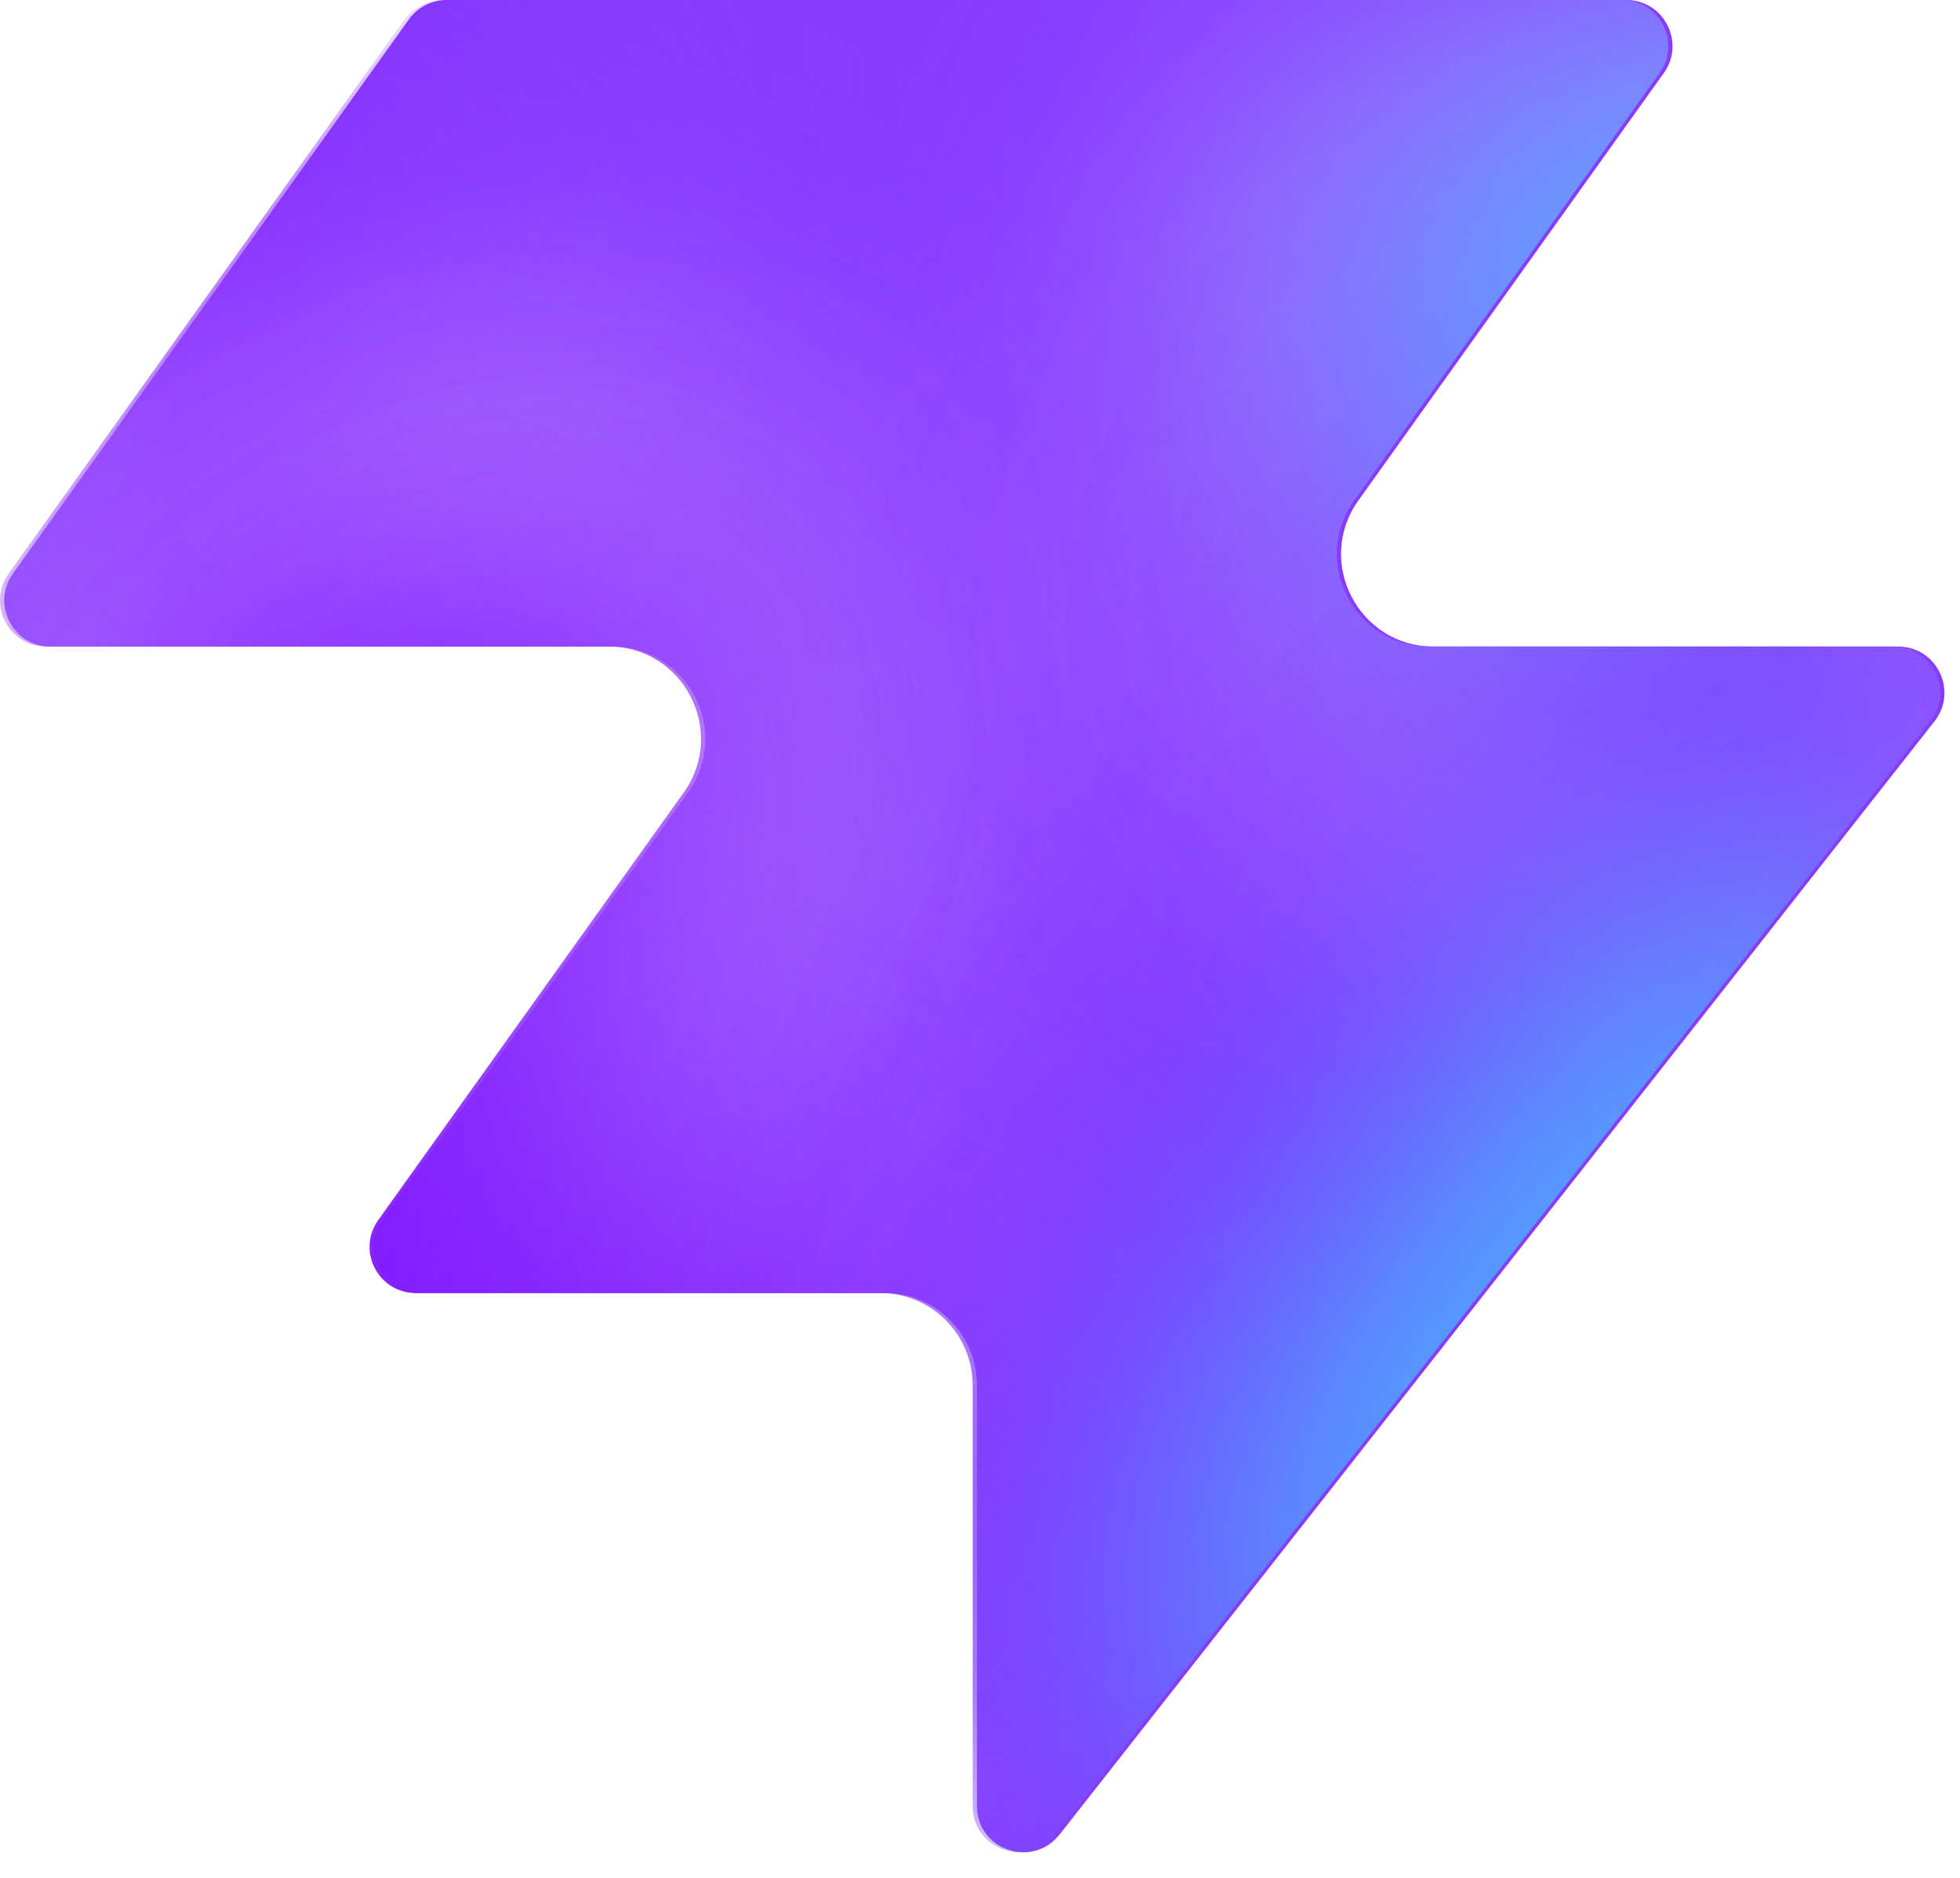
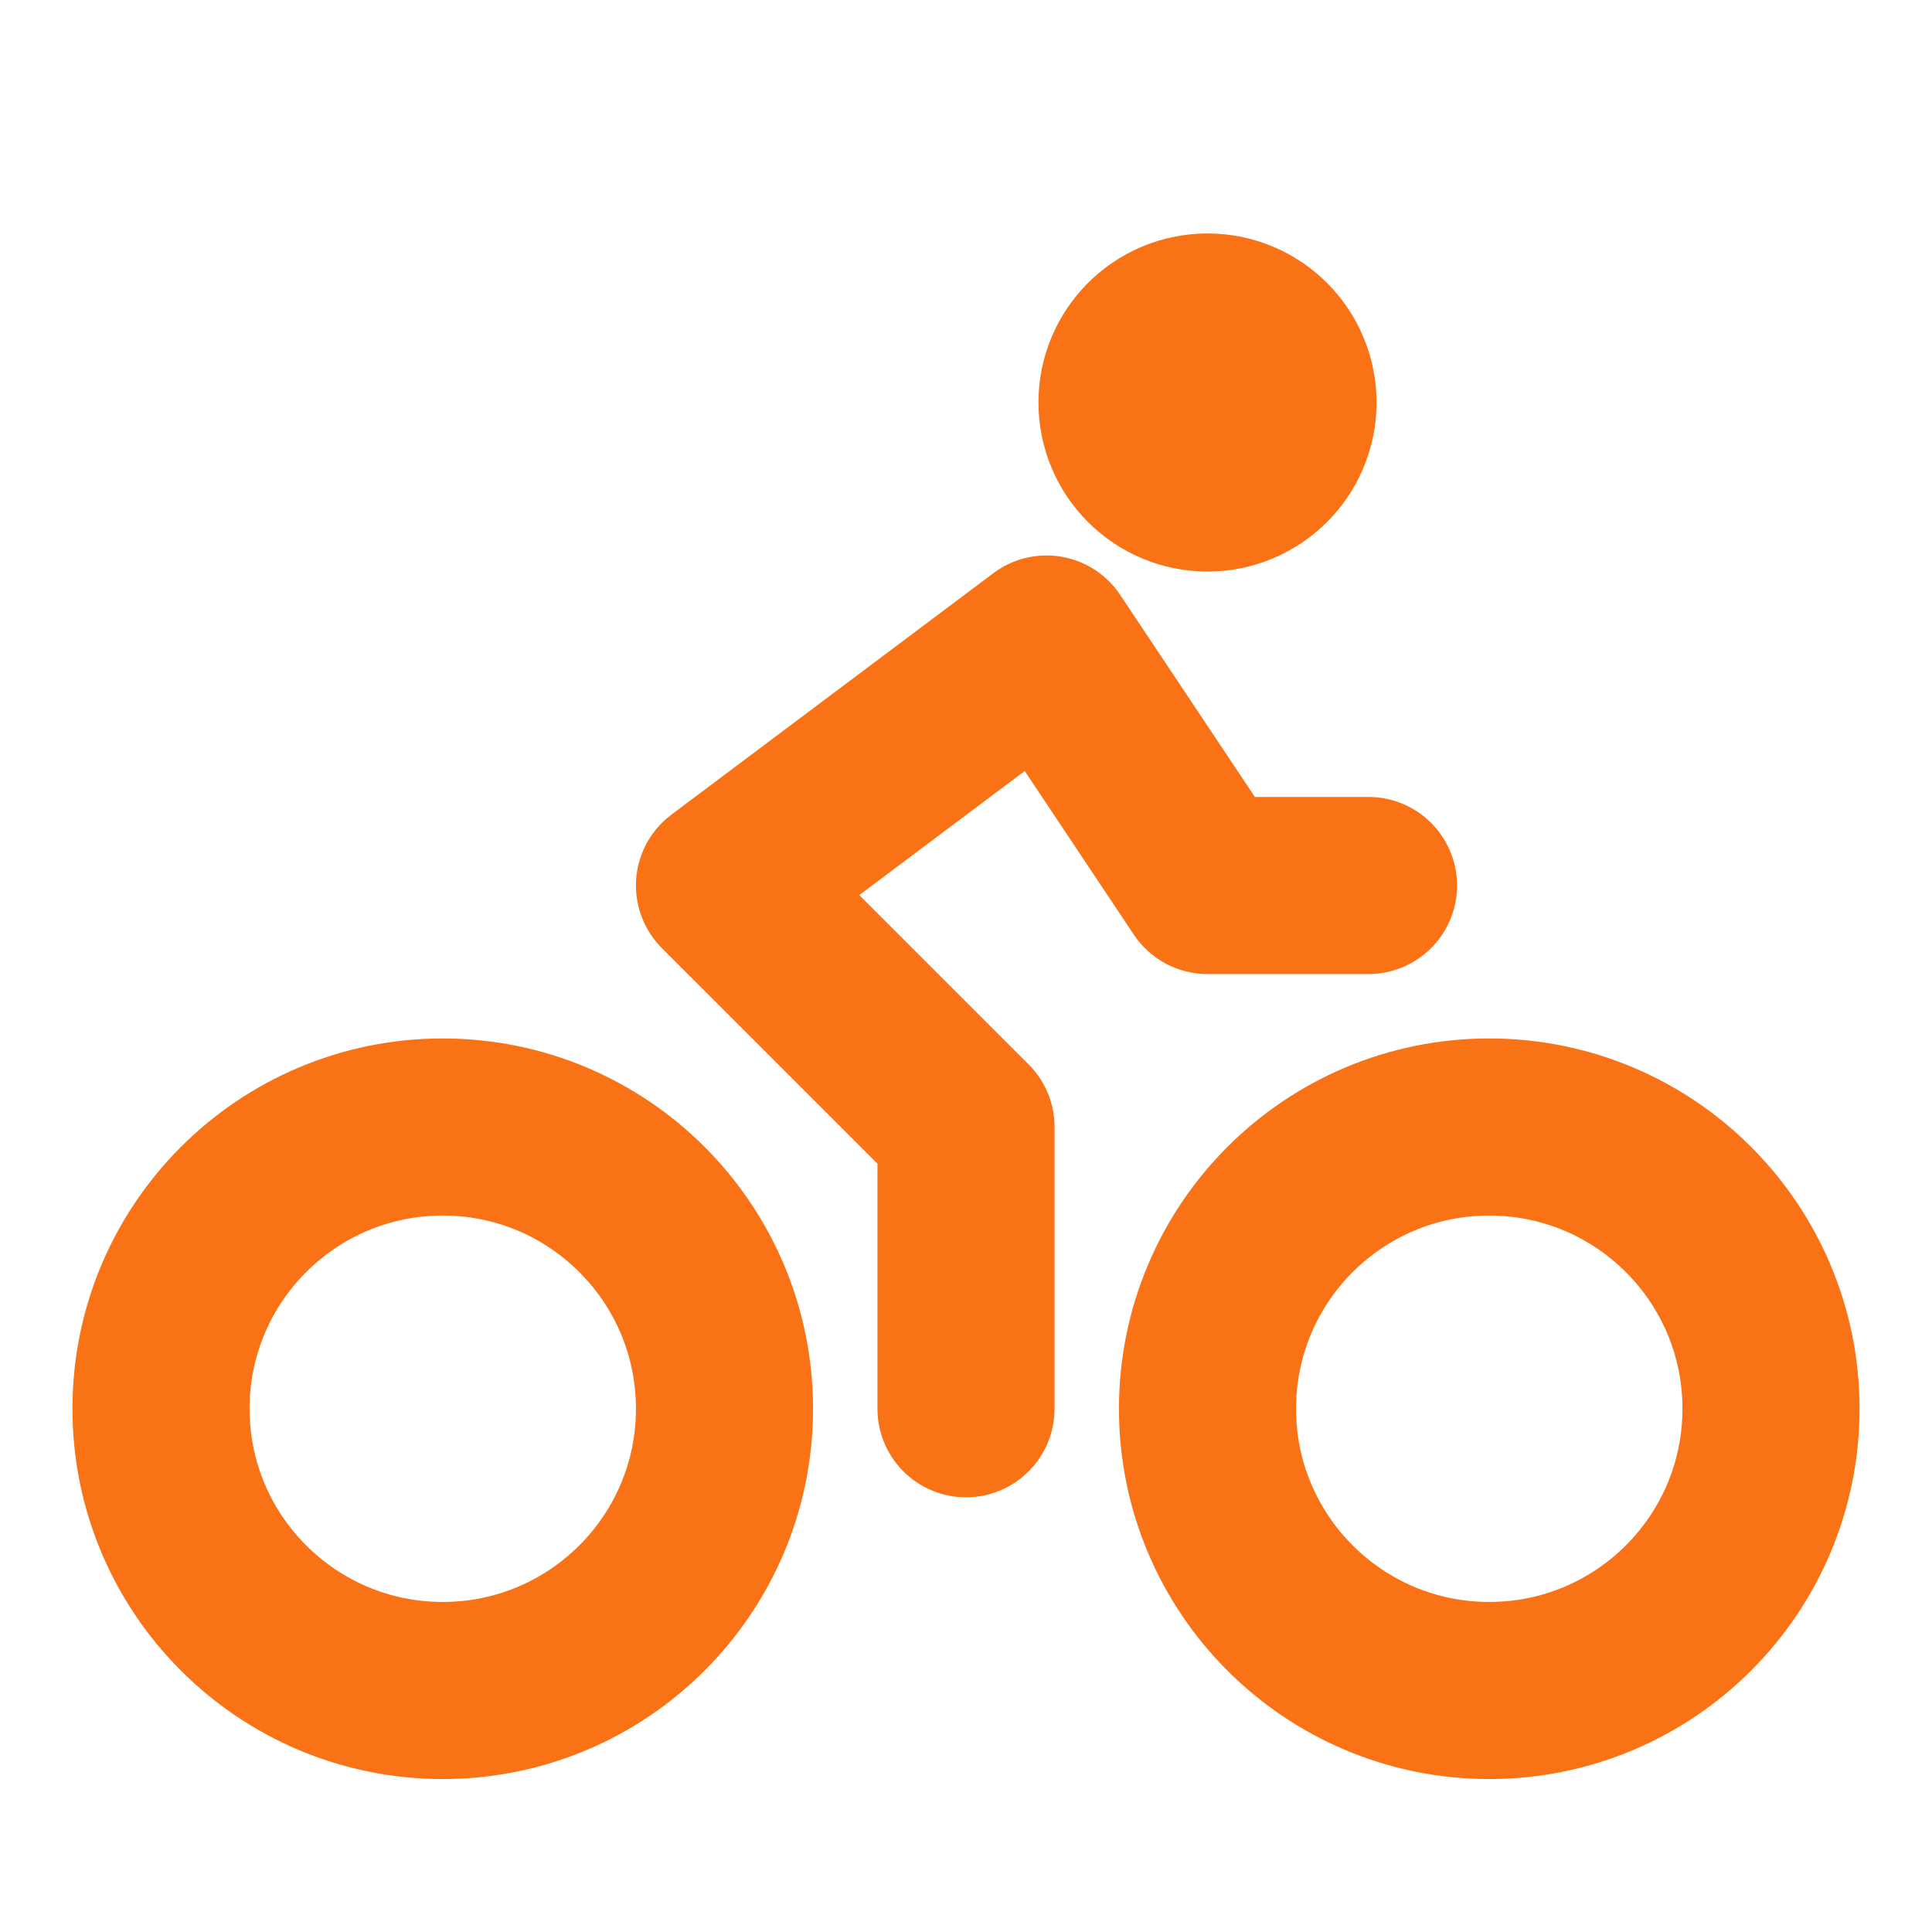
- <svg xmlns="http://www.w3.org/2000/svg" width="48" height="46" fill="none" viewBox="0 0 48 46">
-   <path fill="#863bff" d="M25.946 44.938c-.664.845-2.021.375-2.021-.698V33.937a2.26 2.26 0 0 0-2.262-2.262H10.287c-.92 0-1.456-1.04-.92-1.788l7.48-10.471c1.07-1.497 0-3.578-1.842-3.578H1.237c-.92 0-1.456-1.04-.92-1.788L10.013.474c.214-.297.556-.474.92-.474h28.894c.92 0 1.456 1.04.92 1.788l-7.48 10.471c-1.07 1.498 0 3.579 1.842 3.579h11.377c.943 0 1.473 1.088.89 1.83L25.947 44.94z" style="fill:#863bff;fill:color(display-p3 .525 .23 1);fill-opacity:1" />
-   <mask id="a" width="48" height="46" x="0" y="0" maskUnits="userSpaceOnUse" style="mask-type:alpha">
-     <path fill="#000" d="M25.842 44.938c-.664.844-2.021.375-2.021-.698V33.937a2.26 2.26 0 0 0-2.262-2.262H10.183c-.92 0-1.456-1.04-.92-1.788l7.48-10.471c1.07-1.498 0-3.579-1.842-3.579H1.133c-.92 0-1.456-1.04-.92-1.787L9.91.473c.214-.297.556-.474.92-.474h28.894c.92 0 1.456 1.04.92 1.788l-7.48 10.471c-1.07 1.498 0 3.578 1.842 3.578h11.377c.943 0 1.473 1.088.89 1.832L25.843 44.94z" style="fill:#000;fill-opacity:1" />
-   </mask>
-   <g mask="url(#a)">
-     <g filter="url(#b)">
-       <ellipse cx="5.508" cy="14.704" fill="#ede6ff" rx="5.508" ry="14.704" style="fill:#ede6ff;fill:color(display-p3 .927 .903 1);fill-opacity:1" transform="matrix(.00324 1 1 -.00324 -4.47 31.516)" />
-     </g>
-     <g filter="url(#c)">
-       <ellipse cx="10.399" cy="29.851" fill="#ede6ff" rx="10.399" ry="29.851" style="fill:#ede6ff;fill:color(display-p3 .927 .903 1);fill-opacity:1" transform="matrix(.00324 1 1 -.00324 -39.328 7.883)" />
-     </g>
-     <g filter="url(#d)">
-       <ellipse cx="5.508" cy="30.487" fill="#7e14ff" rx="5.508" ry="30.487" style="fill:#7e14ff;fill:color(display-p3 .492 .077 1);fill-opacity:1" transform="rotate(89.814 -25.913 -14.639)scale(1 -1)" />
-     </g>
-     <g filter="url(#e)">
-       <ellipse cx="5.508" cy="30.599" fill="#7e14ff" rx="5.508" ry="30.599" style="fill:#7e14ff;fill:color(display-p3 .492 .077 1);fill-opacity:1" transform="rotate(89.814 -32.644 -3.334)scale(1 -1)" />
-     </g>
-     <g filter="url(#f)">
-       <ellipse cx="5.508" cy="30.599" fill="#7e14ff" rx="5.508" ry="30.599" style="fill:#7e14ff;fill:color(display-p3 .492 .077 1);fill-opacity:1" transform="matrix(.00324 1 1 -.00324 -34.34 30.47)" />
-     </g>
-     <g filter="url(#g)">
-       <ellipse cx="14.072" cy="22.078" fill="#ede6ff" rx="14.072" ry="22.078" style="fill:#ede6ff;fill:color(display-p3 .927 .903 1);fill-opacity:1" transform="rotate(93.35 24.506 48.493)scale(-1 1)" />
-     </g>
-     <g filter="url(#h)">
-       <ellipse cx="3.47" cy="21.501" fill="#7e14ff" rx="3.47" ry="21.501" style="fill:#7e14ff;fill:color(display-p3 .492 .077 1);fill-opacity:1" transform="rotate(89.009 28.708 47.59)scale(-1 1)" />
-     </g>
-     <g filter="url(#i)">
-       <ellipse cx="3.47" cy="21.501" fill="#7e14ff" rx="3.47" ry="21.501" style="fill:#7e14ff;fill:color(display-p3 .492 .077 1);fill-opacity:1" transform="rotate(89.009 28.708 47.59)scale(-1 1)" />
-     </g>
-     <g filter="url(#j)">
-       <ellipse cx=".387" cy="8.972" fill="#7e14ff" rx="4.407" ry="29.108" style="fill:#7e14ff;fill:color(display-p3 .492 .077 1);fill-opacity:1" transform="rotate(39.51 .387 8.972)" />
-     </g>
-     <g filter="url(#k)">
-       <ellipse cx="47.523" cy="-6.092" fill="#7e14ff" rx="4.407" ry="29.108" style="fill:#7e14ff;fill:color(display-p3 .492 .077 1);fill-opacity:1" transform="rotate(37.892 47.523 -6.092)" />
-     </g>
-     <g filter="url(#l)">
-       <ellipse cx="41.412" cy="6.333" fill="#47bfff" rx="5.971" ry="9.665" style="fill:#47bfff;fill:color(display-p3 .28 .748 1);fill-opacity:1" transform="rotate(37.892 41.412 6.333)" />
-     </g>
-     <g filter="url(#m)">
-       <ellipse cx="-1.879" cy="38.332" fill="#7e14ff" rx="4.407" ry="29.108" style="fill:#7e14ff;fill:color(display-p3 .492 .077 1);fill-opacity:1" transform="rotate(37.892 -1.88 38.332)" />
-     </g>
-     <g filter="url(#n)">
-       <ellipse cx="-1.879" cy="38.332" fill="#7e14ff" rx="4.407" ry="29.108" style="fill:#7e14ff;fill:color(display-p3 .492 .077 1);fill-opacity:1" transform="rotate(37.892 -1.88 38.332)" />
-     </g>
-     <g filter="url(#o)">
-       <ellipse cx="35.651" cy="29.907" fill="#7e14ff" rx="4.407" ry="29.108" style="fill:#7e14ff;fill:color(display-p3 .492 .077 1);fill-opacity:1" transform="rotate(37.892 35.651 29.907)" />
-     </g>
-     <g filter="url(#p)">
-       <ellipse cx="38.418" cy="32.4" fill="#47bfff" rx="5.971" ry="15.297" style="fill:#47bfff;fill:color(display-p3 .28 .748 1);fill-opacity:1" transform="rotate(37.892 38.418 32.4)" />
-     </g>
-   </g>
-   <defs>
-     <filter id="b" width="60.045" height="41.654" x="-19.77" y="16.149" color-interpolation-filters="sRGB" filterUnits="userSpaceOnUse">
-       <feFlood flood-opacity="0" result="BackgroundImageFix" />
-       <feBlend in="SourceGraphic" in2="BackgroundImageFix" result="shape" />
-       <feGaussianBlur result="effect1_foregroundBlur_2002_17158" stdDeviation="7.659" />
-     </filter>
-     <filter id="c" width="90.34" height="51.437" x="-54.613" y="-7.533" color-interpolation-filters="sRGB" filterUnits="userSpaceOnUse">
-       <feFlood flood-opacity="0" result="BackgroundImageFix" />
-       <feBlend in="SourceGraphic" in2="BackgroundImageFix" result="shape" />
-       <feGaussianBlur result="effect1_foregroundBlur_2002_17158" stdDeviation="7.659" />
-     </filter>
-     <filter id="d" width="79.355" height="29.4" x="-49.64" y="2.03" color-interpolation-filters="sRGB" filterUnits="userSpaceOnUse">
-       <feFlood flood-opacity="0" result="BackgroundImageFix" />
-       <feBlend in="SourceGraphic" in2="BackgroundImageFix" result="shape" />
-       <feGaussianBlur result="effect1_foregroundBlur_2002_17158" stdDeviation="4.596" />
-     </filter>
-     <filter id="e" width="79.579" height="29.4" x="-45.045" y="20.029" color-interpolation-filters="sRGB" filterUnits="userSpaceOnUse">
-       <feFlood flood-opacity="0" result="BackgroundImageFix" />
-       <feBlend in="SourceGraphic" in2="BackgroundImageFix" result="shape" />
-       <feGaussianBlur result="effect1_foregroundBlur_2002_17158" stdDeviation="4.596" />
-     </filter>
-     <filter id="f" width="79.579" height="29.4" x="-43.513" y="21.178" color-interpolation-filters="sRGB" filterUnits="userSpaceOnUse">
-       <feFlood flood-opacity="0" result="BackgroundImageFix" />
-       <feBlend in="SourceGraphic" in2="BackgroundImageFix" result="shape" />
-       <feGaussianBlur result="effect1_foregroundBlur_2002_17158" stdDeviation="4.596" />
-     </filter>
-     <filter id="g" width="74.749" height="58.852" x="15.756" y="-17.901" color-interpolation-filters="sRGB" filterUnits="userSpaceOnUse">
-       <feFlood flood-opacity="0" result="BackgroundImageFix" />
-       <feBlend in="SourceGraphic" in2="BackgroundImageFix" result="shape" />
-       <feGaussianBlur result="effect1_foregroundBlur_2002_17158" stdDeviation="7.659" />
-     </filter>
-     <filter id="h" width="61.377" height="25.362" x="23.548" y="2.284" color-interpolation-filters="sRGB" filterUnits="userSpaceOnUse">
-       <feFlood flood-opacity="0" result="BackgroundImageFix" />
-       <feBlend in="SourceGraphic" in2="BackgroundImageFix" result="shape" />
-       <feGaussianBlur result="effect1_foregroundBlur_2002_17158" stdDeviation="4.596" />
-     </filter>
-     <filter id="i" width="61.377" height="25.362" x="23.548" y="2.284" color-interpolation-filters="sRGB" filterUnits="userSpaceOnUse">
-       <feFlood flood-opacity="0" result="BackgroundImageFix" />
-       <feBlend in="SourceGraphic" in2="BackgroundImageFix" result="shape" />
-       <feGaussianBlur result="effect1_foregroundBlur_2002_17158" stdDeviation="4.596" />
-     </filter>
-     <filter id="j" width="56.045" height="63.649" x="-27.636" y="-22.853" color-interpolation-filters="sRGB" filterUnits="userSpaceOnUse">
-       <feFlood flood-opacity="0" result="BackgroundImageFix" />
-       <feBlend in="SourceGraphic" in2="BackgroundImageFix" result="shape" />
-       <feGaussianBlur result="effect1_foregroundBlur_2002_17158" stdDeviation="4.596" />
-     </filter>
-     <filter id="k" width="54.814" height="64.646" x="20.116" y="-38.415" color-interpolation-filters="sRGB" filterUnits="userSpaceOnUse">
-       <feFlood flood-opacity="0" result="BackgroundImageFix" />
-       <feBlend in="SourceGraphic" in2="BackgroundImageFix" result="shape" />
-       <feGaussianBlur result="effect1_foregroundBlur_2002_17158" stdDeviation="4.596" />
-     </filter>
-     <filter id="l" width="33.541" height="35.313" x="24.641" y="-11.323" color-interpolation-filters="sRGB" filterUnits="userSpaceOnUse">
-       <feFlood flood-opacity="0" result="BackgroundImageFix" />
-       <feBlend in="SourceGraphic" in2="BackgroundImageFix" result="shape" />
-       <feGaussianBlur result="effect1_foregroundBlur_2002_17158" stdDeviation="4.596" />
-     </filter>
-     <filter id="m" width="54.814" height="64.646" x="-29.286" y="6.009" color-interpolation-filters="sRGB" filterUnits="userSpaceOnUse">
-       <feFlood flood-opacity="0" result="BackgroundImageFix" />
-       <feBlend in="SourceGraphic" in2="BackgroundImageFix" result="shape" />
-       <feGaussianBlur result="effect1_foregroundBlur_2002_17158" stdDeviation="4.596" />
-     </filter>
-     <filter id="n" width="54.814" height="64.646" x="-29.286" y="6.009" color-interpolation-filters="sRGB" filterUnits="userSpaceOnUse">
-       <feFlood flood-opacity="0" result="BackgroundImageFix" />
-       <feBlend in="SourceGraphic" in2="BackgroundImageFix" result="shape" />
-       <feGaussianBlur result="effect1_foregroundBlur_2002_17158" stdDeviation="4.596" />
-     </filter>
-     <filter id="o" width="54.814" height="64.646" x="8.244" y="-2.416" color-interpolation-filters="sRGB" filterUnits="userSpaceOnUse">
-       <feFlood flood-opacity="0" result="BackgroundImageFix" />
-       <feBlend in="SourceGraphic" in2="BackgroundImageFix" result="shape" />
-       <feGaussianBlur result="effect1_foregroundBlur_2002_17158" stdDeviation="4.596" />
-     </filter>
-     <filter id="p" width="39.409" height="43.623" x="18.713" y="10.588" color-interpolation-filters="sRGB" filterUnits="userSpaceOnUse">
-       <feFlood flood-opacity="0" result="BackgroundImageFix" />
-       <feBlend in="SourceGraphic" in2="BackgroundImageFix" result="shape" />
-       <feGaussianBlur result="effect1_foregroundBlur_2002_17158" stdDeviation="4.596" />
-     </filter>
-   </defs>
+ <svg xmlns="http://www.w3.org/2000/svg" viewBox="0 0 24 24" width="64" height="64" fill="none" stroke="#f97316" stroke-width="2.2" stroke-linecap="round" stroke-linejoin="round">
+   <circle cx="18.5" cy="17.5" r="3.5" />
+   <circle cx="5.5" cy="17.5" r="3.5" />
+   <circle cx="15" cy="5" r="1" fill="#f97316" />
+   <path d="M12 17.5V14l-3-3 4-3 2 3h2" />
</svg>
